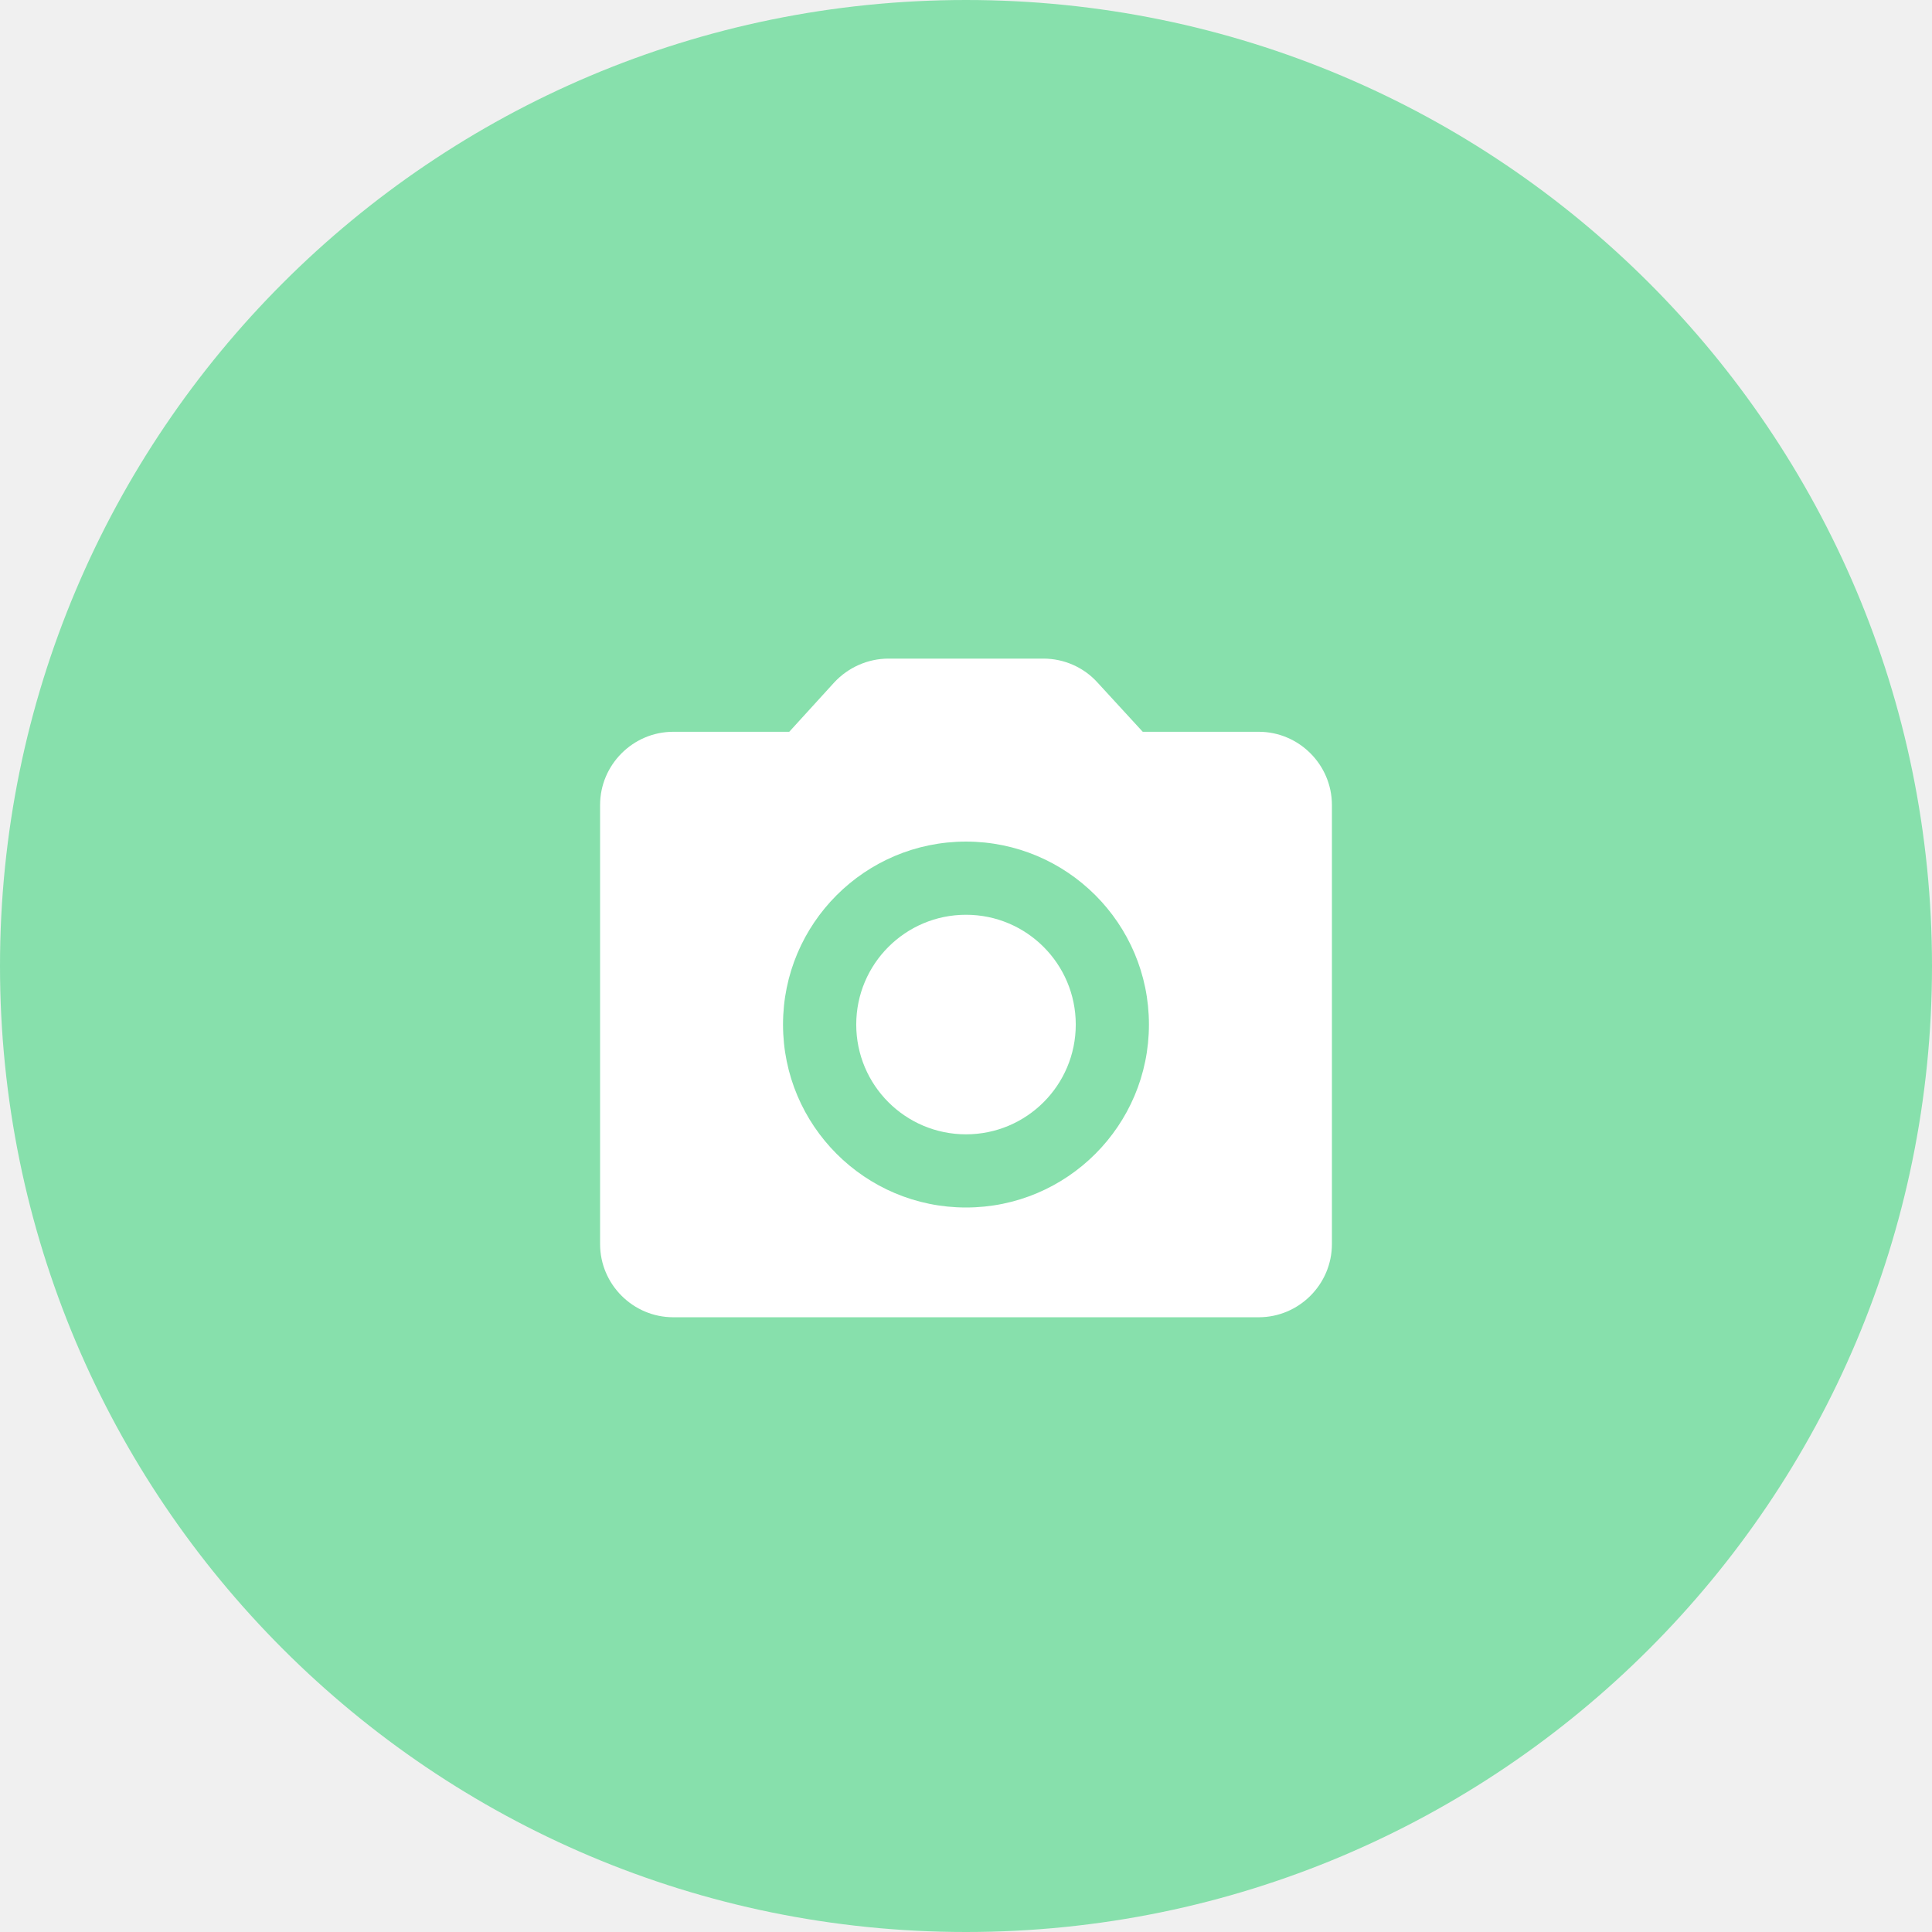
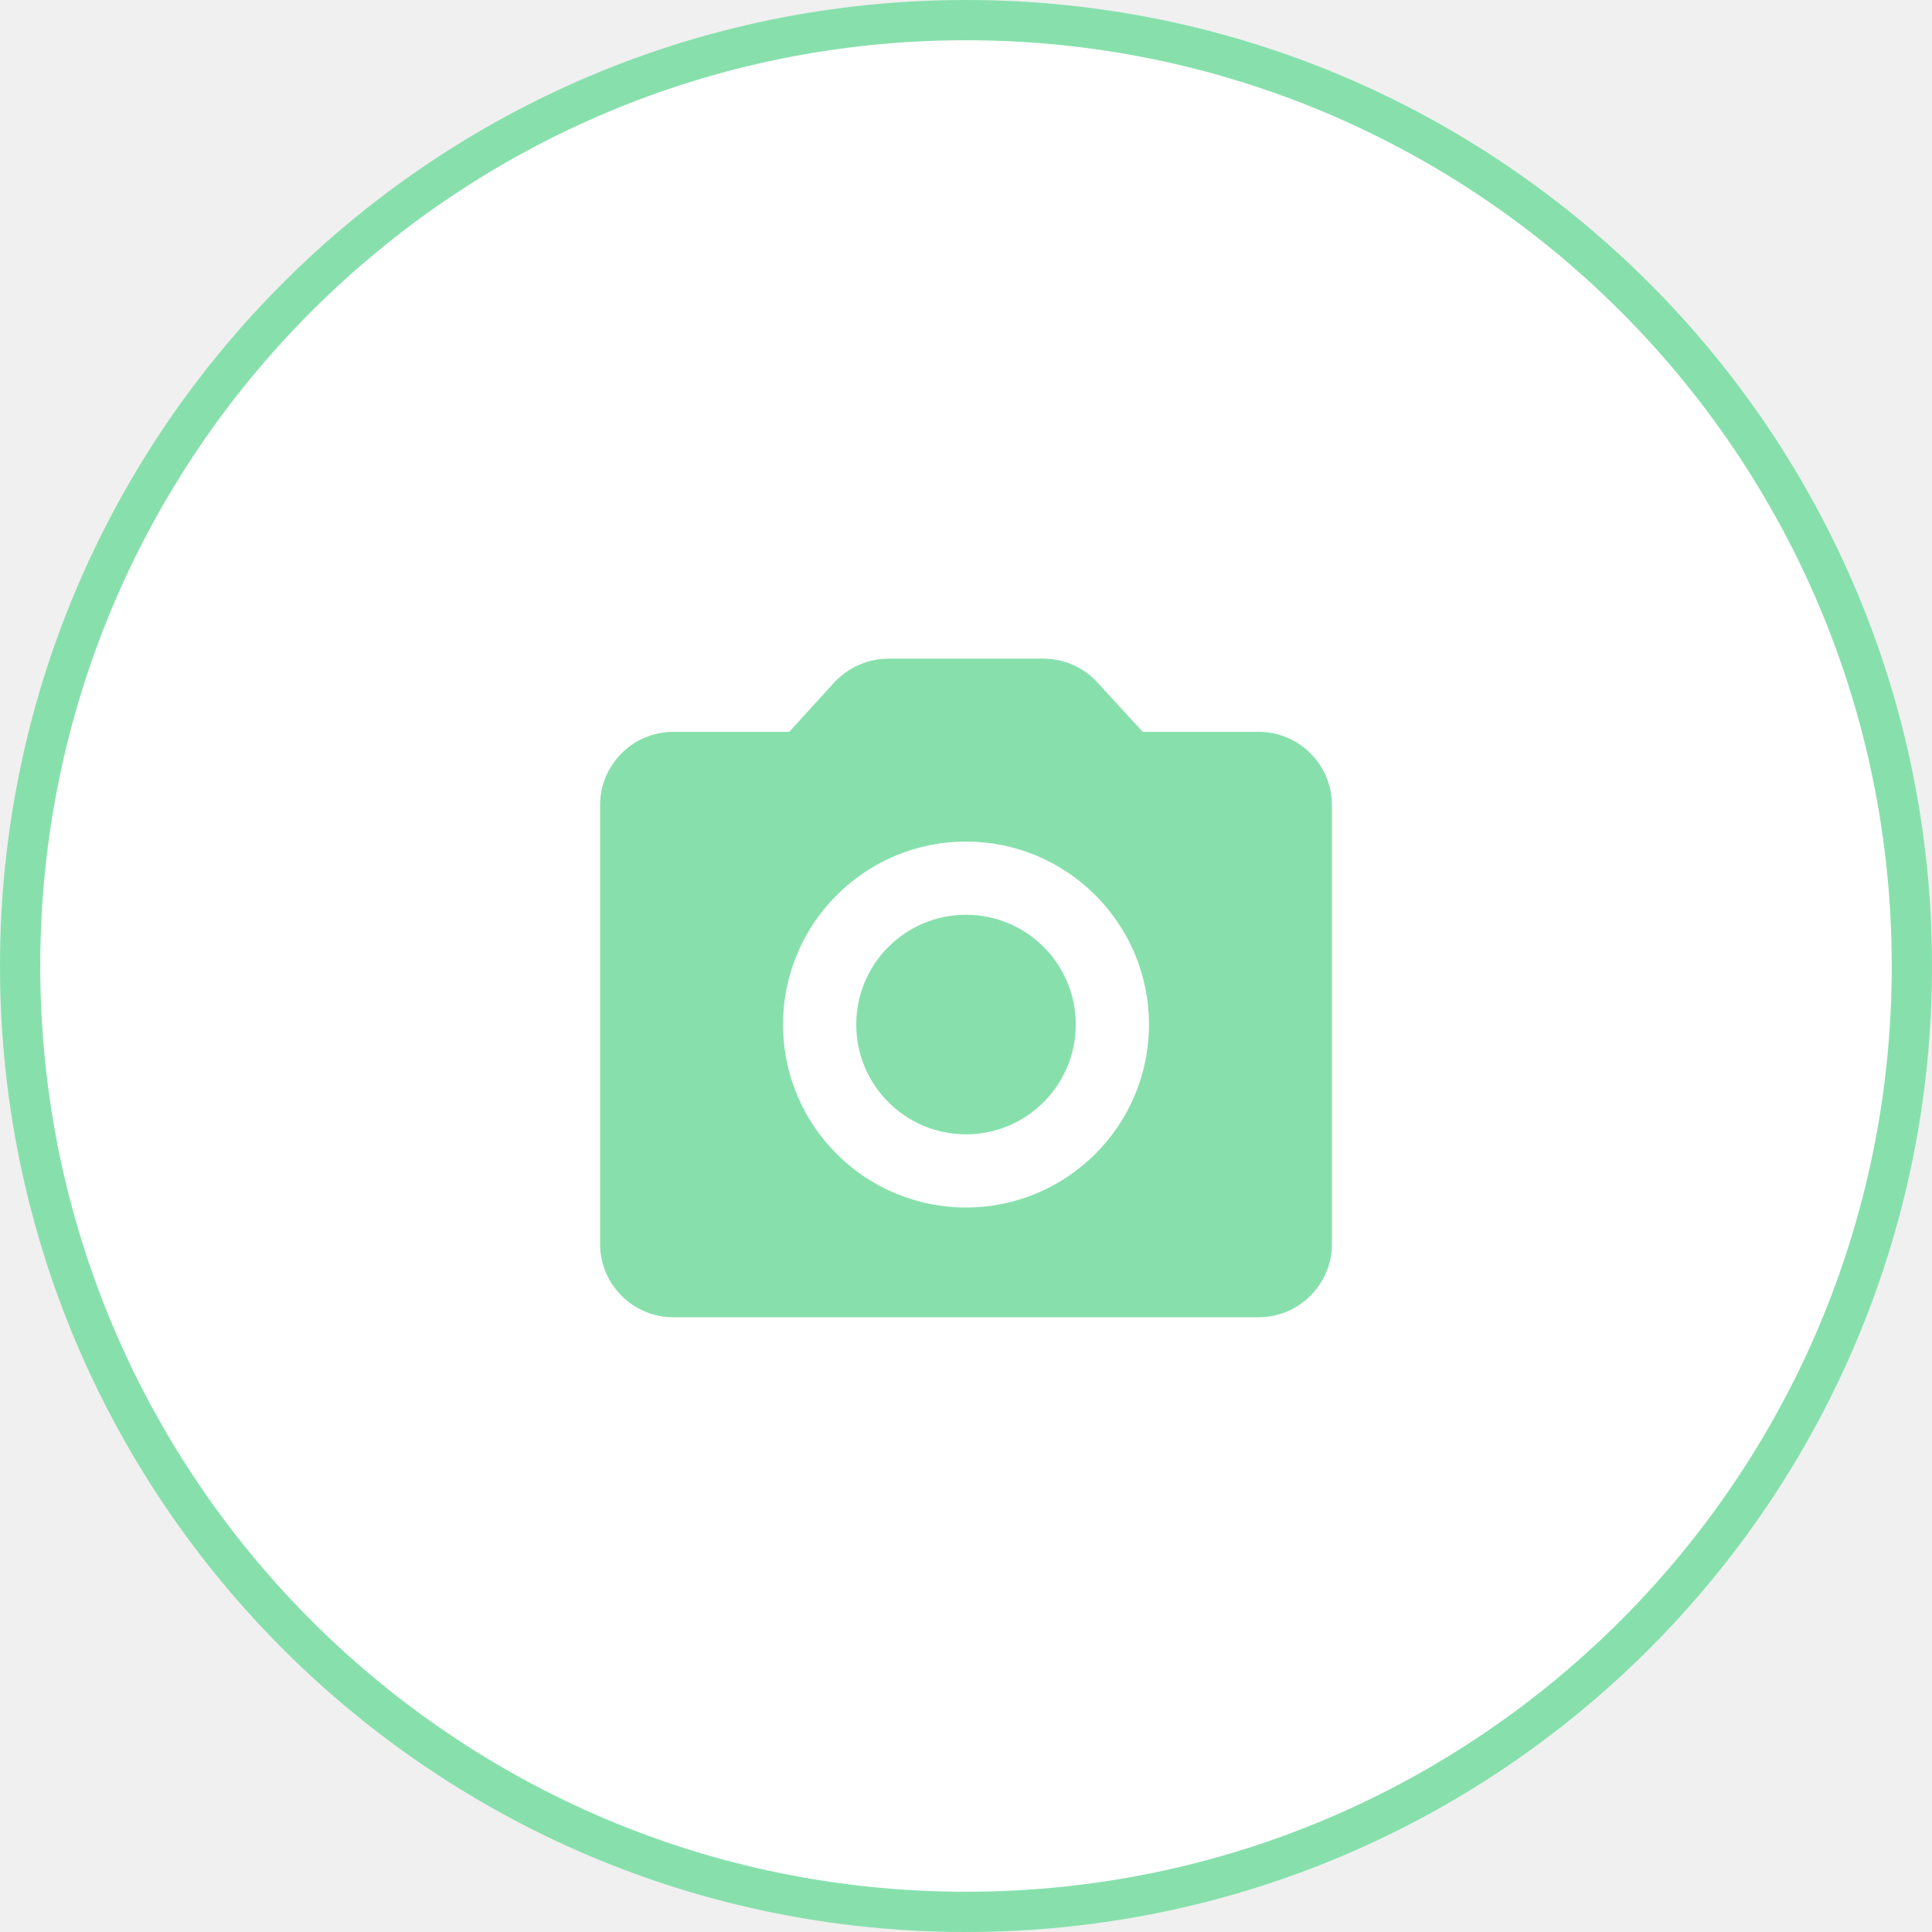
<svg xmlns="http://www.w3.org/2000/svg" width="48" height="48" viewBox="0 0 48 48" fill="none">
-   <circle cx="24" cy="24" r="24" fill="#87E0AC" />
-   <g clip-path="url(#clip0_1167_16024)">
-     <path d="M24 28.182C25.506 28.182 26.727 26.961 26.727 25.455C26.727 23.949 25.506 22.727 24 22.727C22.494 22.727 21.273 23.949 21.273 25.455C21.273 26.961 22.494 28.182 24 28.182Z" fill="white" />
-     <path d="M31.273 18.181H28.391L27.264 16.954C26.927 16.581 26.436 16.363 25.927 16.363H22.073C21.564 16.363 21.073 16.581 20.727 16.954L19.609 18.181H16.727C15.727 18.181 14.909 19 14.909 20V30.909C14.909 31.909 15.727 32.727 16.727 32.727H31.273C32.273 32.727 33.091 31.909 33.091 30.909V20C33.091 19 32.273 18.181 31.273 18.181ZM24 30C21.491 30 19.454 27.963 19.454 25.454C19.454 22.945 21.491 20.909 24 20.909C26.509 20.909 28.545 22.945 28.545 25.454C28.545 27.963 26.509 30 24 30Z" fill="white" />
+   <circle cx="24" cy="24" r="23.5" fill="white" stroke="#87E0AC" />
+   <g clip-path="url(#clip0_1532_23446)">
+     <path d="M24 28.182C25.506 28.182 26.727 26.961 26.727 25.454C26.727 23.948 25.506 22.727 24 22.727C22.494 22.727 21.273 23.948 21.273 25.454C21.273 26.961 22.494 28.182 24 28.182Z" fill="#87E0AC" />
+     <path d="M31.273 18.182H28.391L27.264 16.955C26.927 16.582 26.436 16.364 25.927 16.364H22.073C21.564 16.364 21.073 16.582 20.727 16.955L19.609 18.182H16.727C15.727 18.182 14.909 19 14.909 20V30.909C14.909 31.909 15.727 32.727 16.727 32.727H31.273C32.273 32.727 33.091 31.909 33.091 30.909V20C33.091 19 32.273 18.182 31.273 18.182ZM24 30C21.491 30 19.454 27.964 19.454 25.455C19.454 22.946 21.491 20.909 24 20.909C26.509 20.909 28.546 22.946 28.546 25.455C28.546 27.964 26.509 30 24 30Z" fill="#87E0AC" />
  </g>
  <defs>
-     <clipPath id="clip0_1167_16024">
+     <clipPath id="clip0_1532_23446">
      <rect width="21.818" height="21.818" fill="white" transform="translate(13.0908 14.5459)" />
    </clipPath>
  </defs>
</svg>
